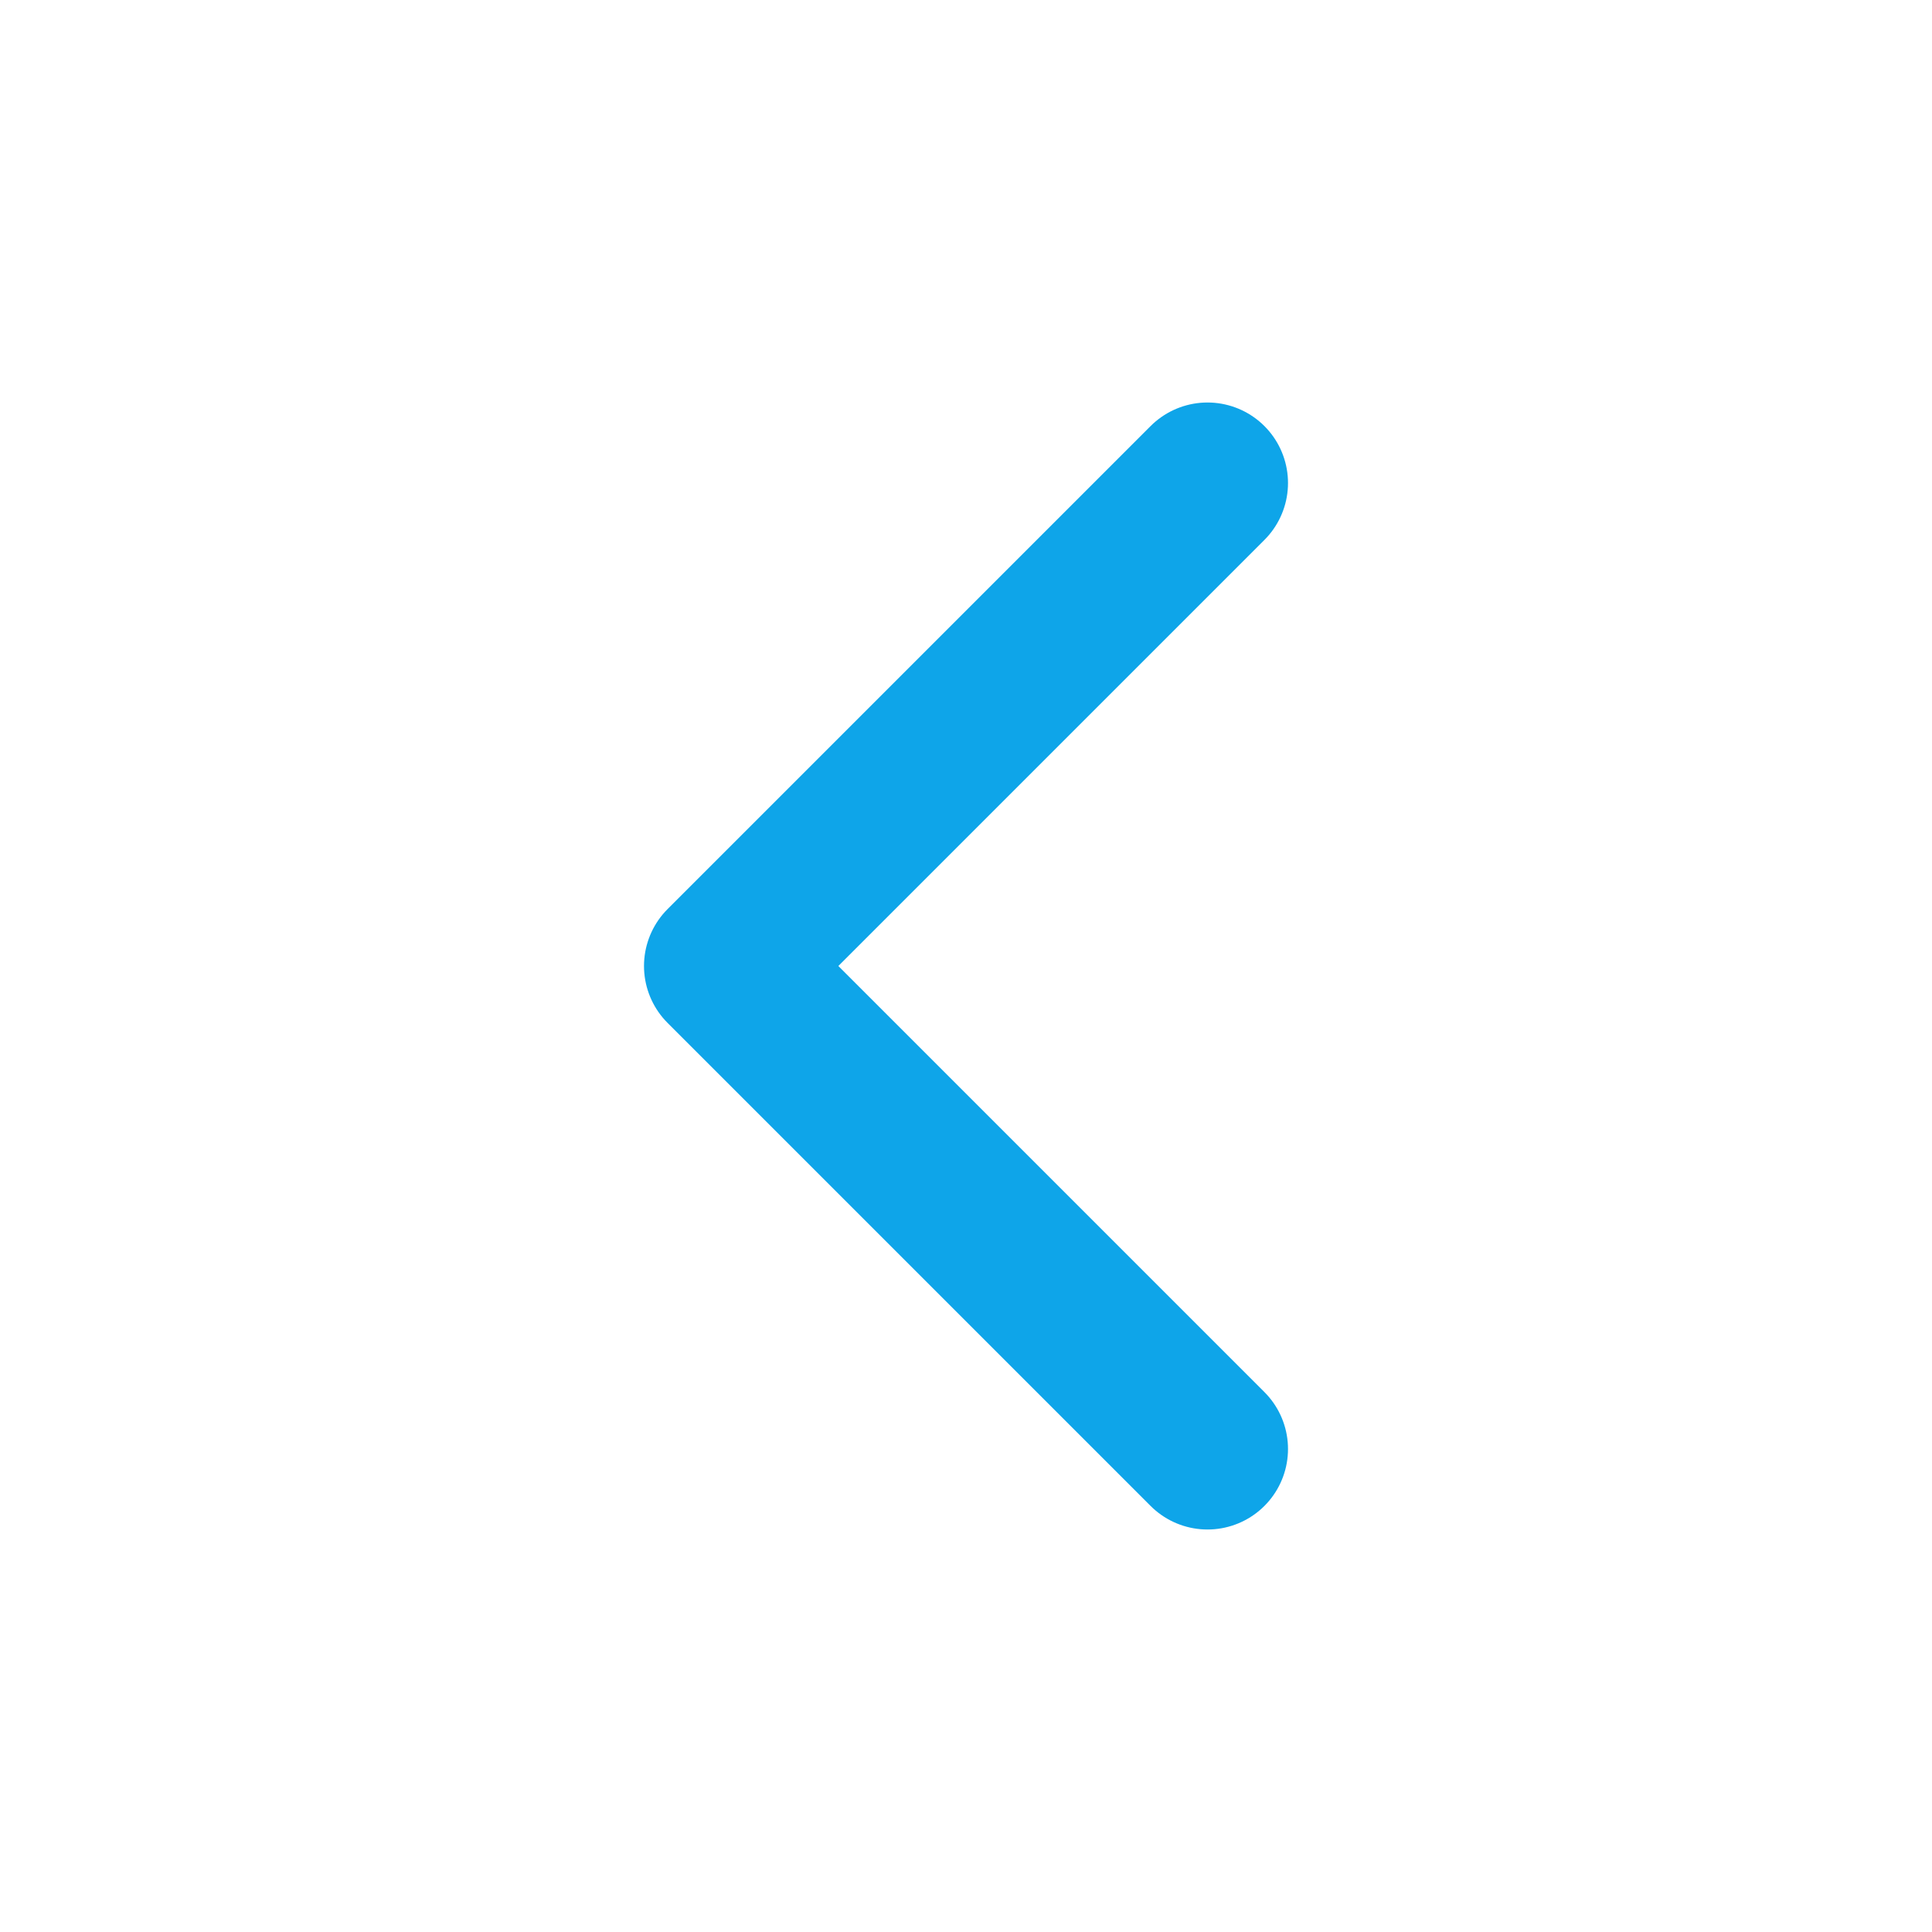
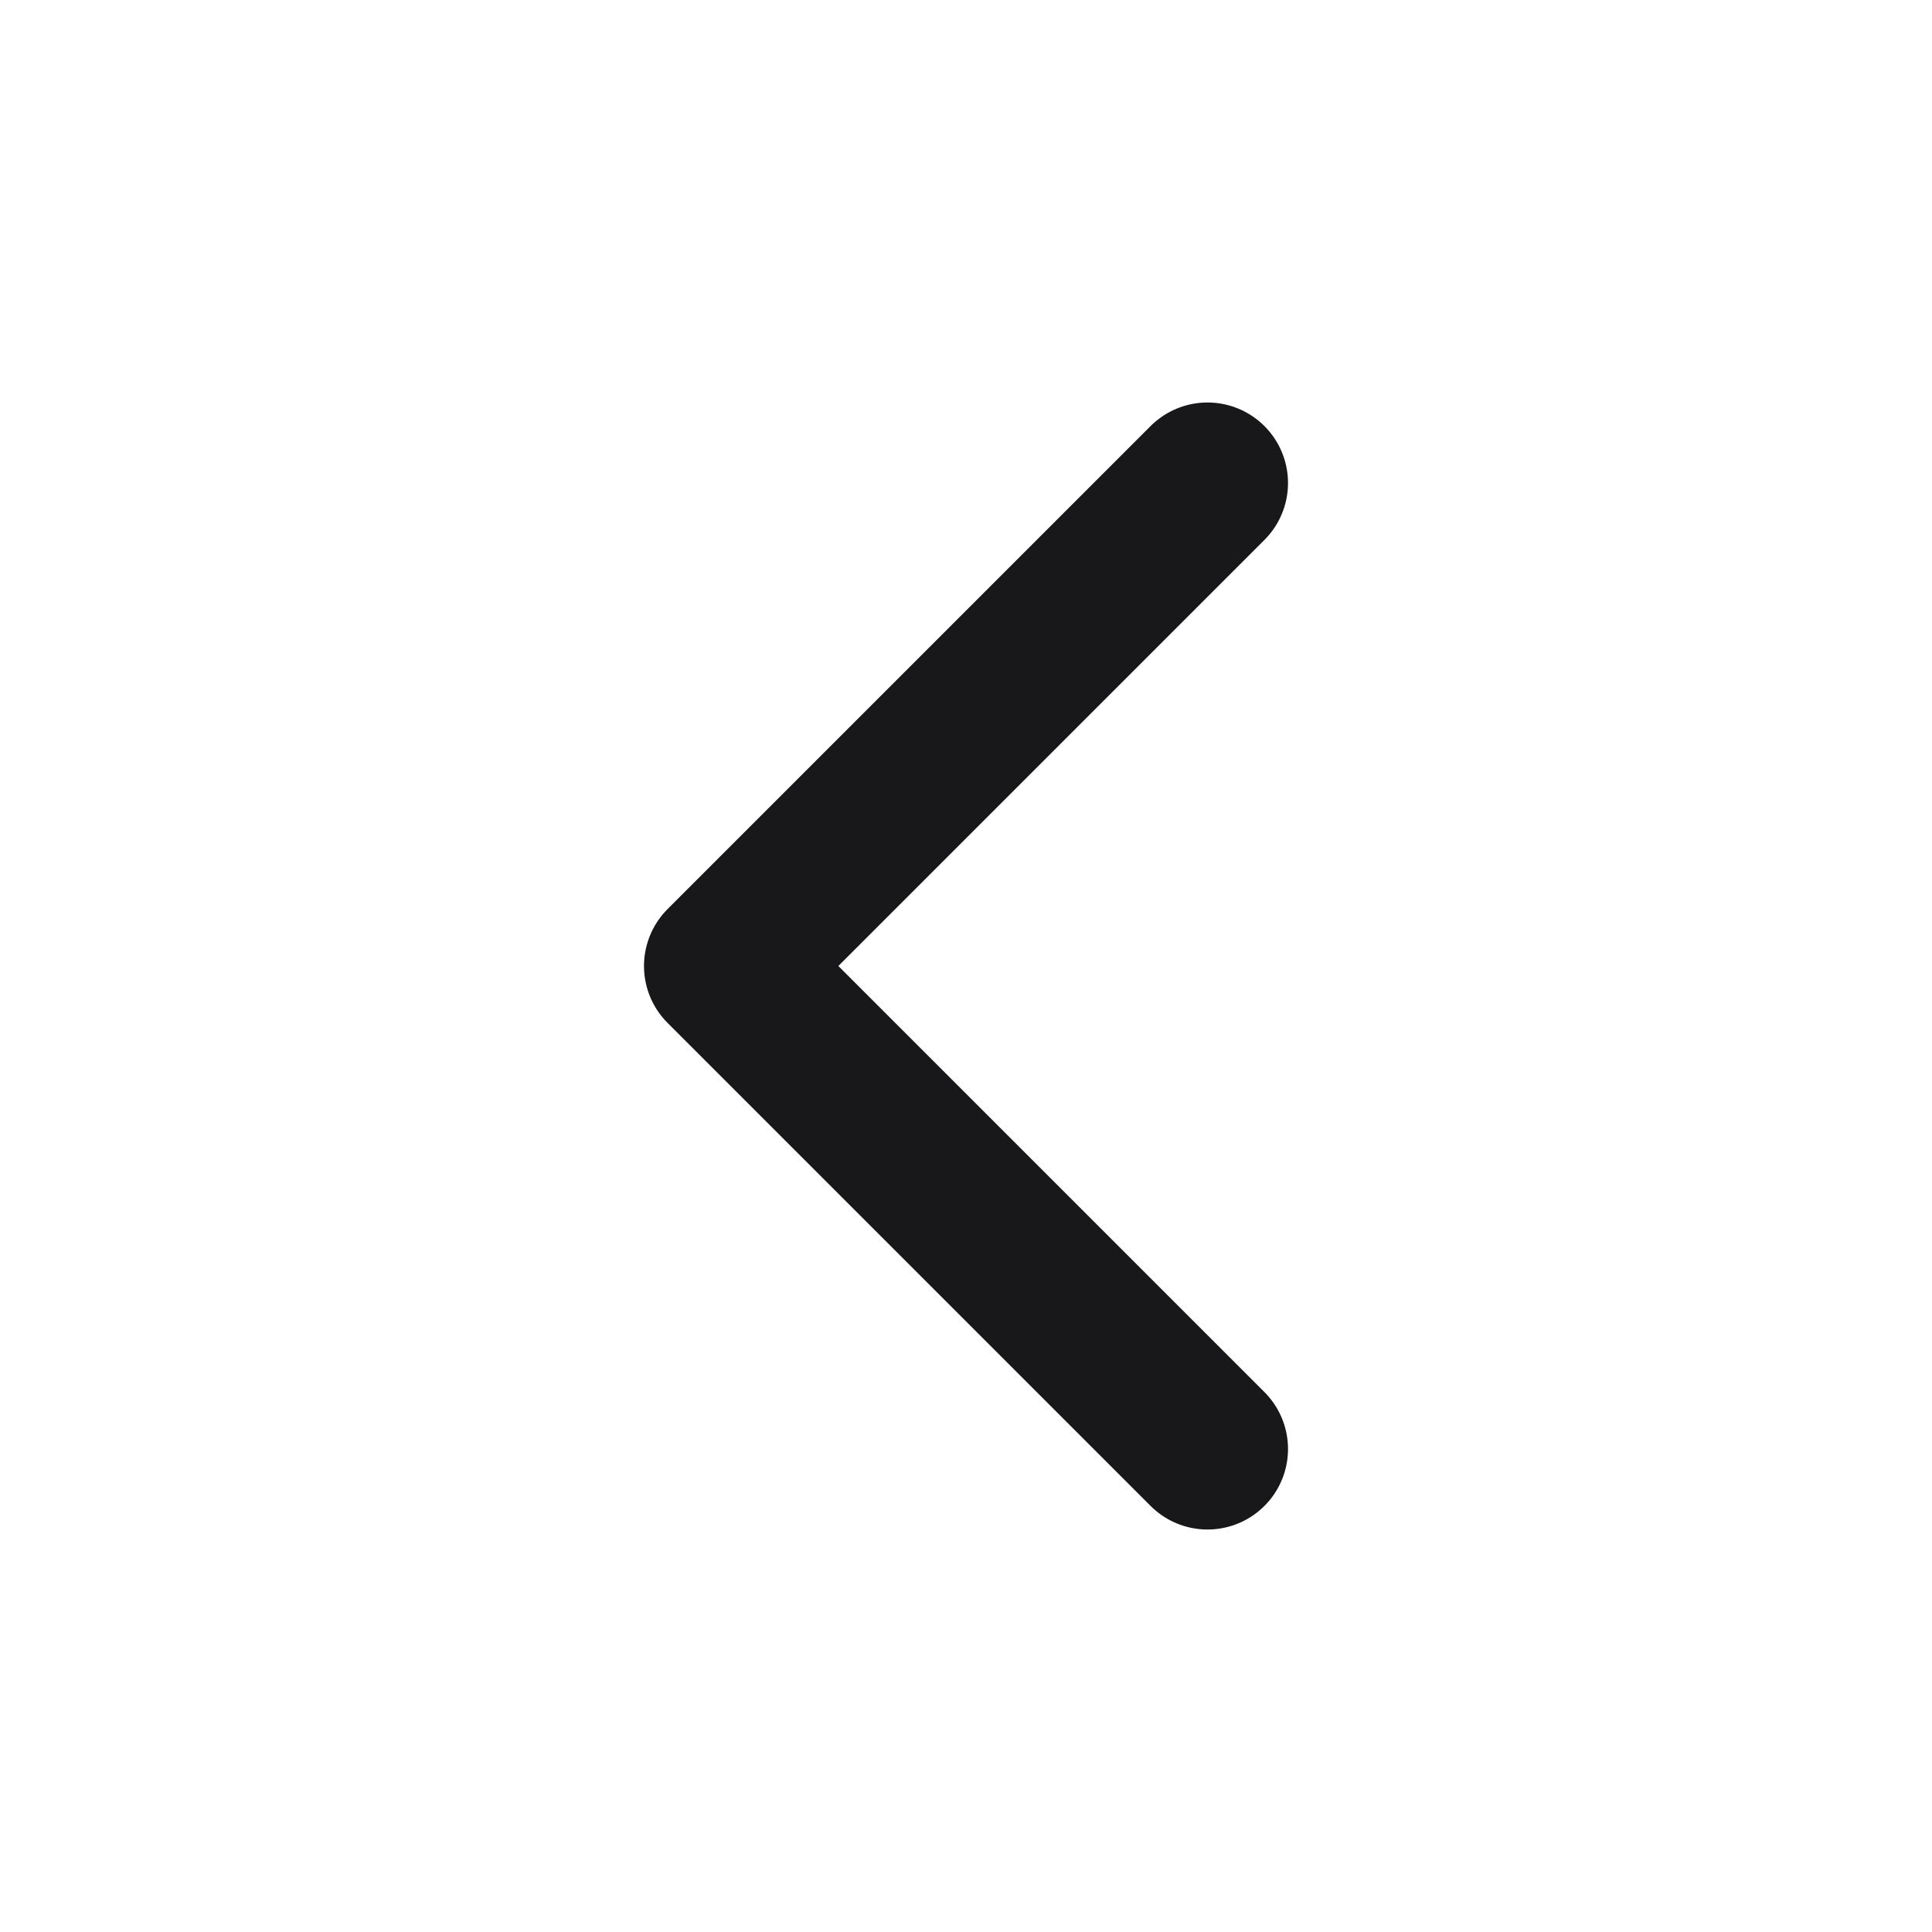
- <svg xmlns="http://www.w3.org/2000/svg" width="24" height="24" viewBox="0 0 24 24" fill="none">
-   <path d="M15 18L9 12L15 6" stroke="#0EA5E9" stroke-width="2" stroke-linecap="round" stroke-linejoin="round" />
+ <svg xmlns="http://www.w3.org/2000/svg" width="32" height="32" viewBox="0 0 32 32" fill="none">
+   <path d="M20 24L12 16L20 8" stroke="#18181B" stroke-width="2.667" stroke-linecap="round" stroke-linejoin="round" />
</svg>
